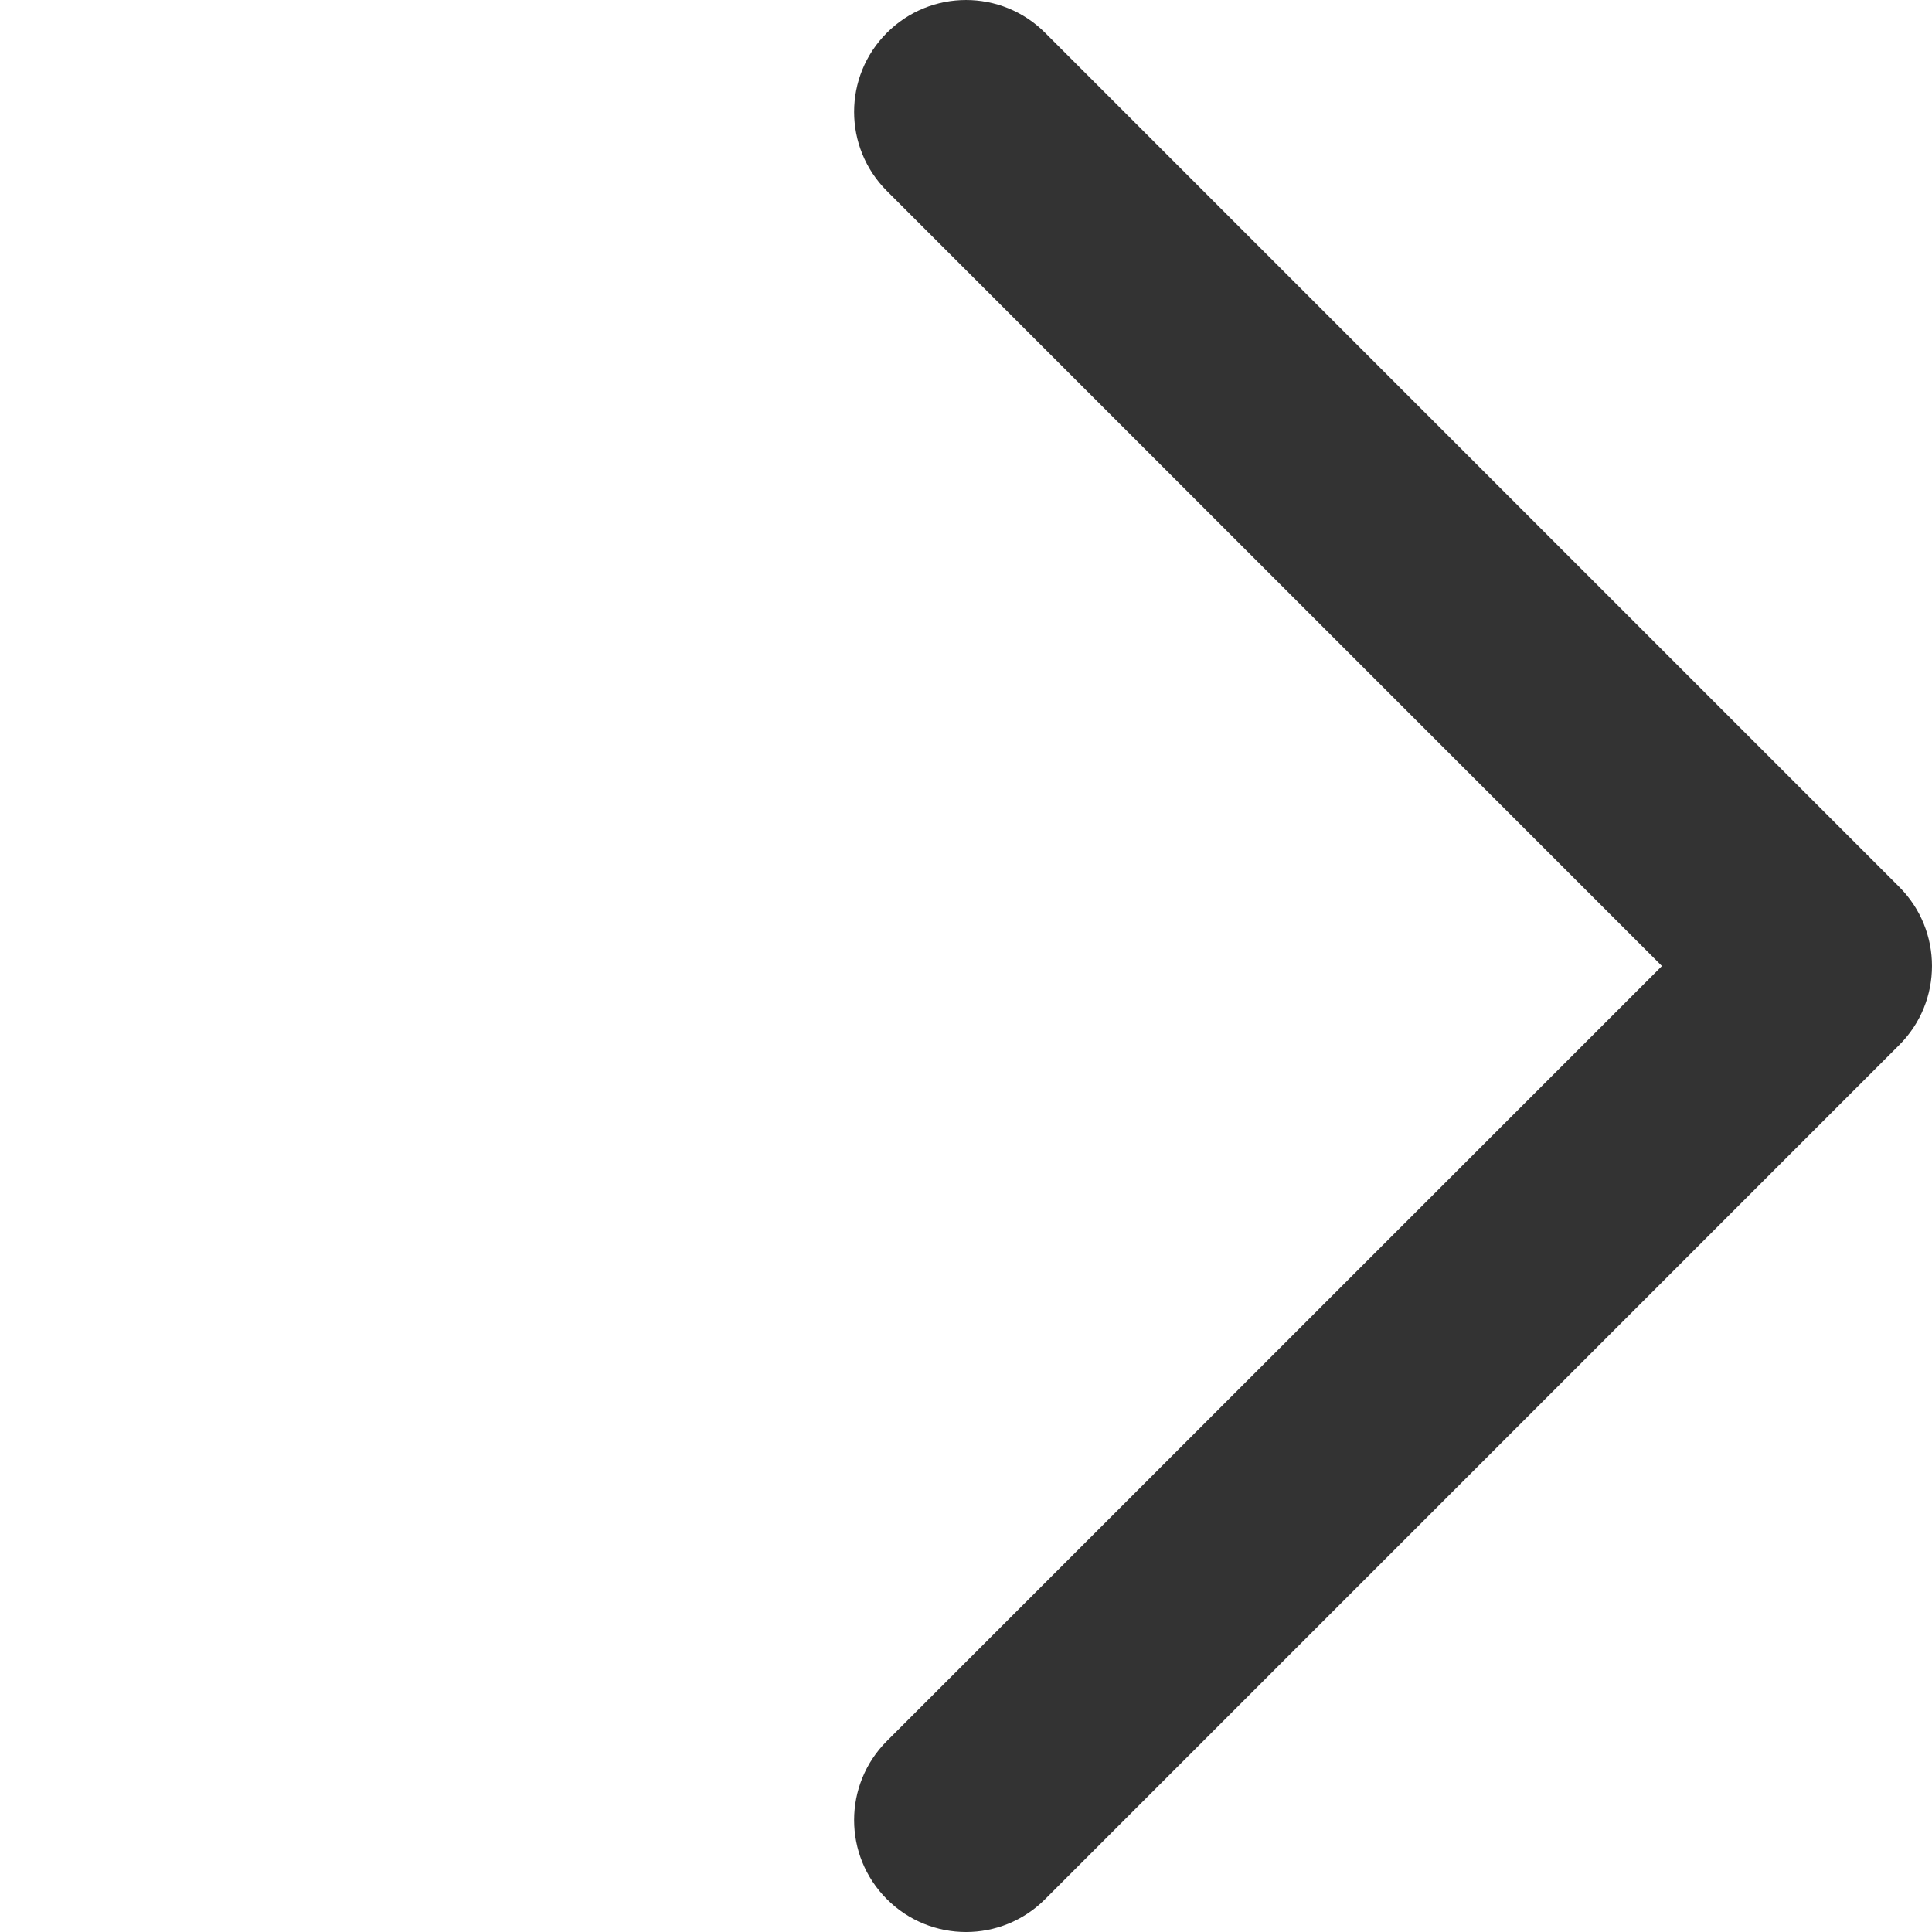
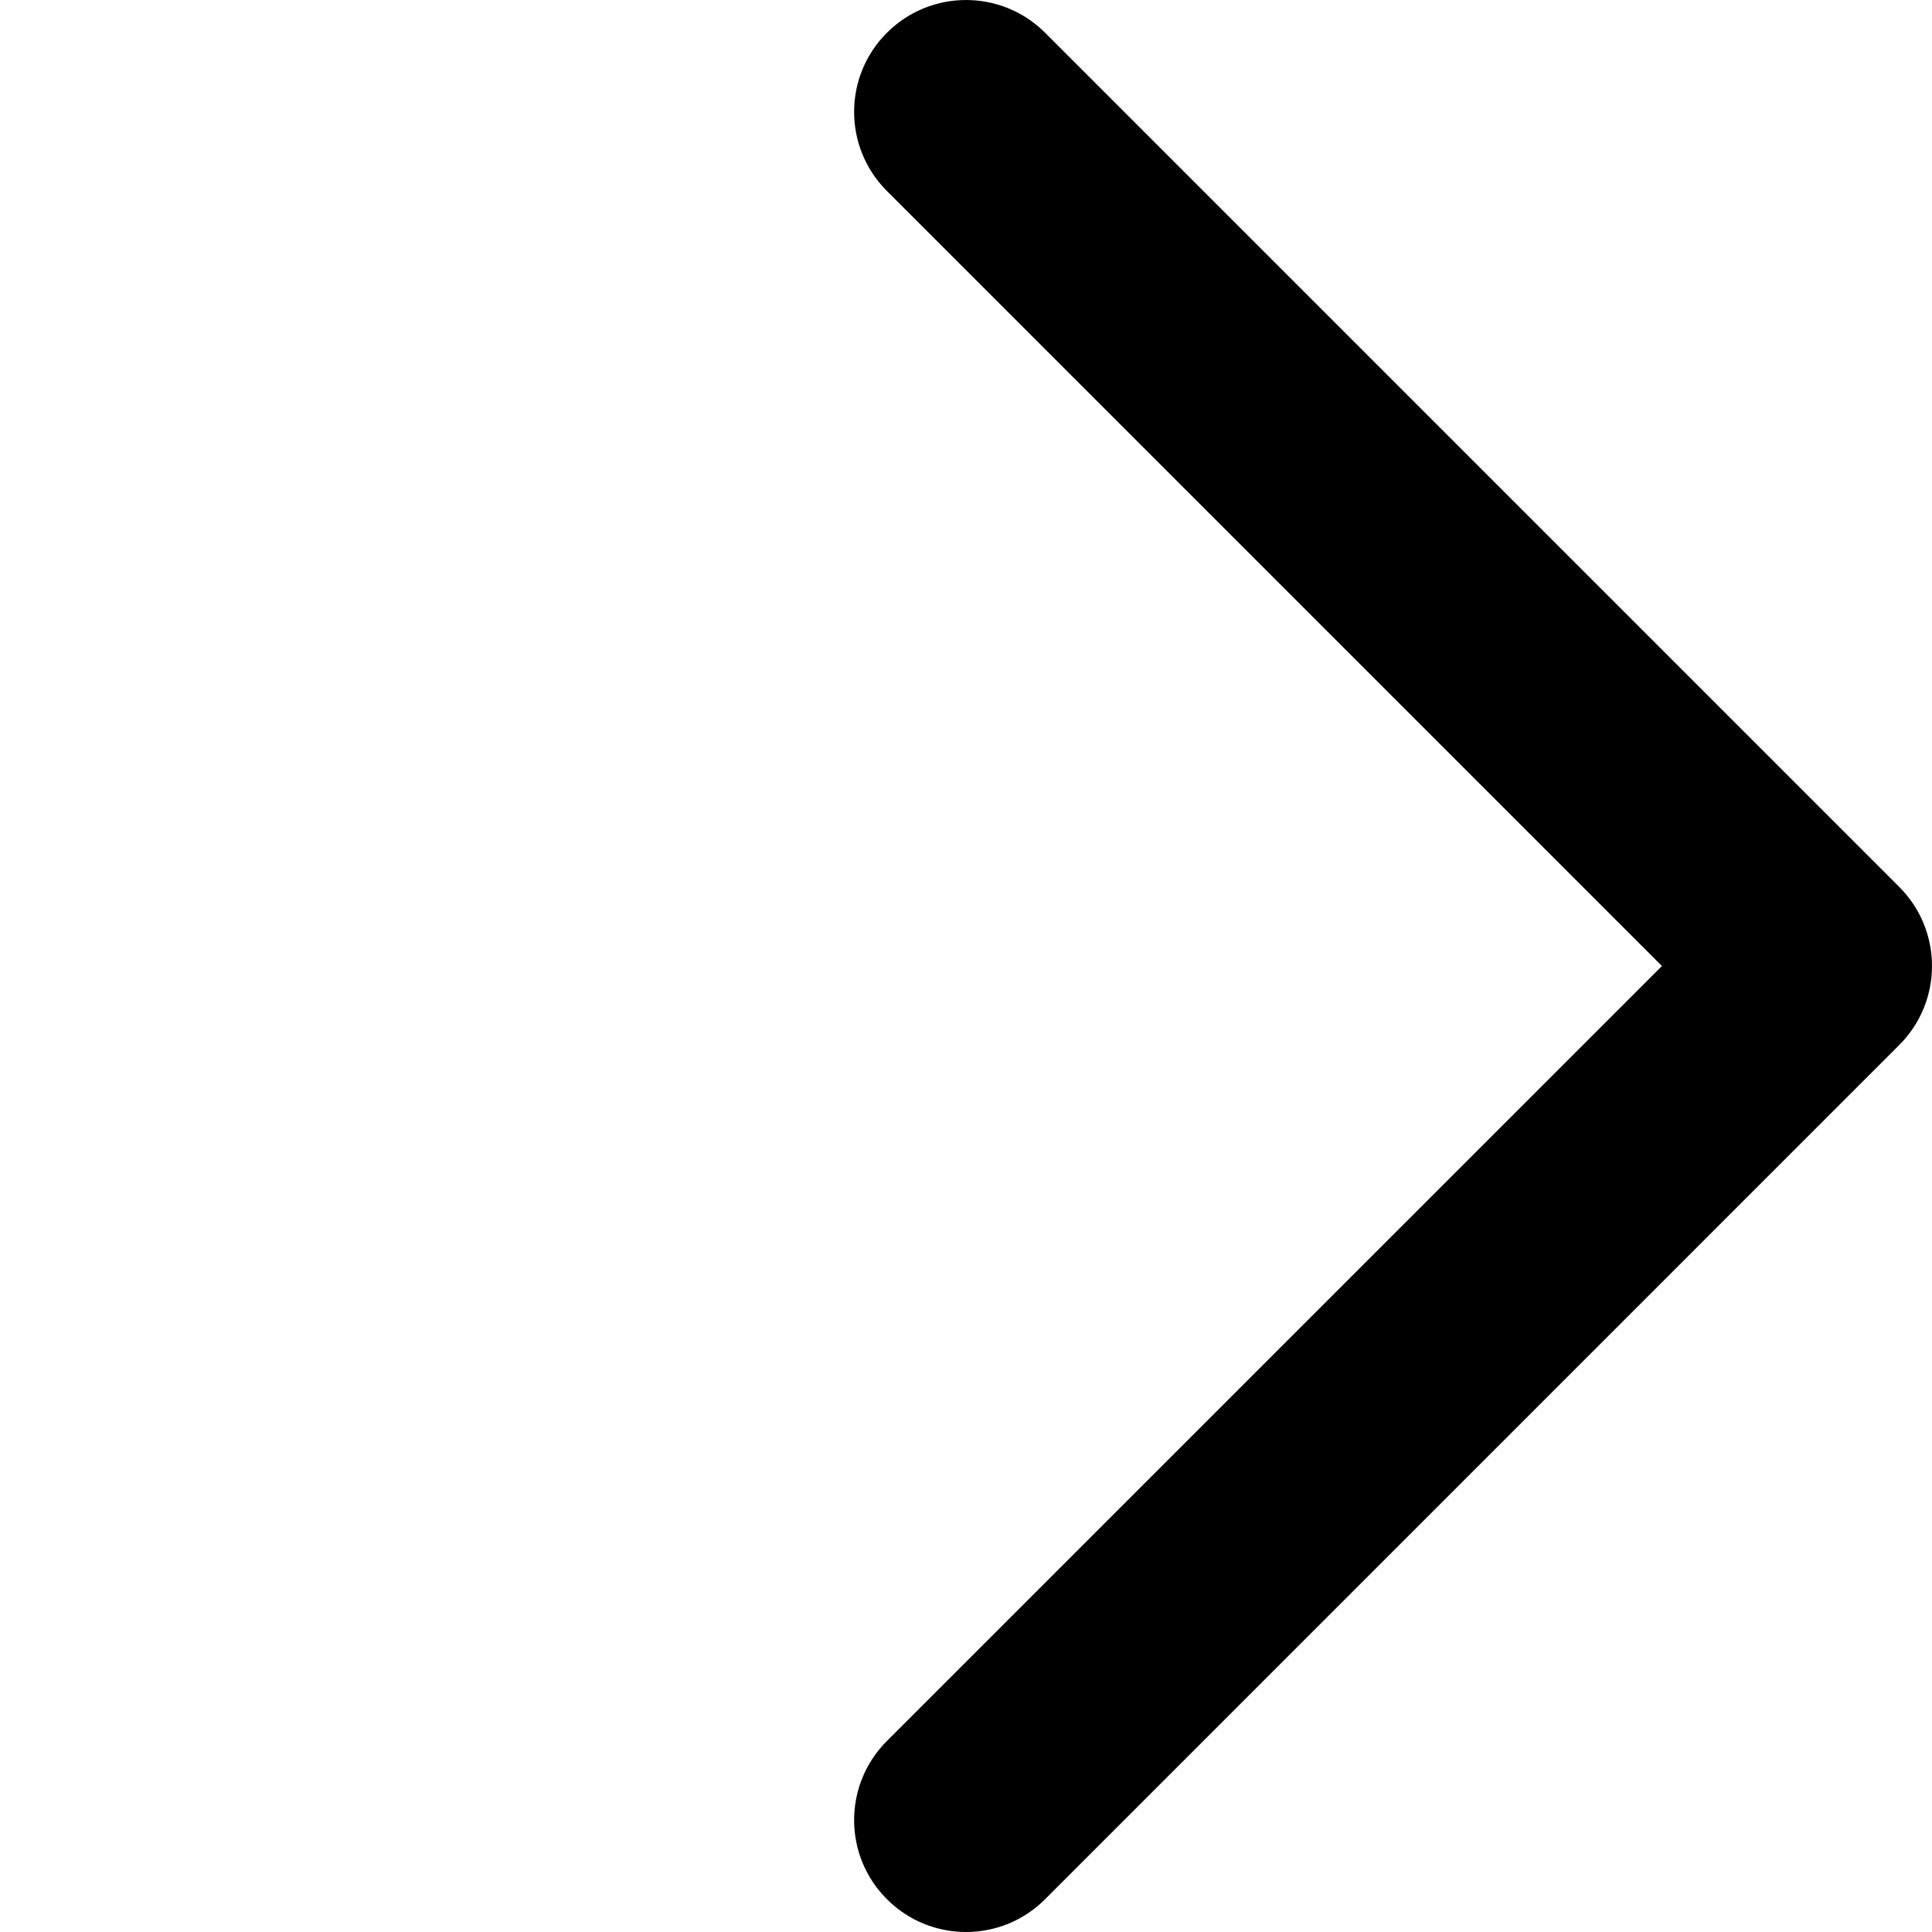
<svg xmlns="http://www.w3.org/2000/svg" height="800.002" width="800.002" version="1.1" id="Capa_1" viewBox="0 0 185.344 185.343" xml:space="preserve">
  <defs id="defs11" />
  <g id="g6" transform="translate(-81.938,5e-4)">
-     <g id="g4" style="stroke-width:1;stroke-miterlimit:4;stroke-dasharray:none;opacity:1;fill:#333333;fill-opacity:1" transform="rotate(-90,174.6096,51.70188)">
-       <path d="m 40.968,51.707 c 0,-2.741 1.044,-5.493 3.149,-7.593 4.194,-4.194 10.981,-4.194 15.175,0 l 74.347,74.352 74.352,-74.352 c 4.194,-4.194 10.987,-4.194 15.175,0 4.194,4.194 4.194,10.987 0,15.18 l -81.934,81.934 c -4.194,4.194 -10.987,4.194 -15.175,0 l -81.939,-81.934 c -2.1,-2.093 -3.15,-4.84 -3.15,-7.587 z" id="path2" style="opacity:1;fill:#333333;fill-opacity:1;stroke-width:1;stroke-miterlimit:4;stroke-dasharray:none" />
+     <g id="g4" style="stroke-width:1;stroke-miterlimit:4;stroke-dasharray:none;opacity:1;fill:currentColor;fill-opacity:1" transform="rotate(-90,174.6096,51.70188)">
+       <path d="m 40.968,51.707 c 0,-2.741 1.044,-5.493 3.149,-7.593 4.194,-4.194 10.981,-4.194 15.175,0 l 74.347,74.352 74.352,-74.352 c 4.194,-4.194 10.987,-4.194 15.175,0 4.194,4.194 4.194,10.987 0,15.18 l -81.934,81.934 c -4.194,4.194 -10.987,4.194 -15.175,0 l -81.939,-81.934 c -2.1,-2.093 -3.15,-4.84 -3.15,-7.587 z" id="path2" style="opacity:1;fill:currentColor;fill-opacity:1;stroke-width:1;stroke-miterlimit:4;stroke-dasharray:none" />
    </g>
  </g>
</svg>
